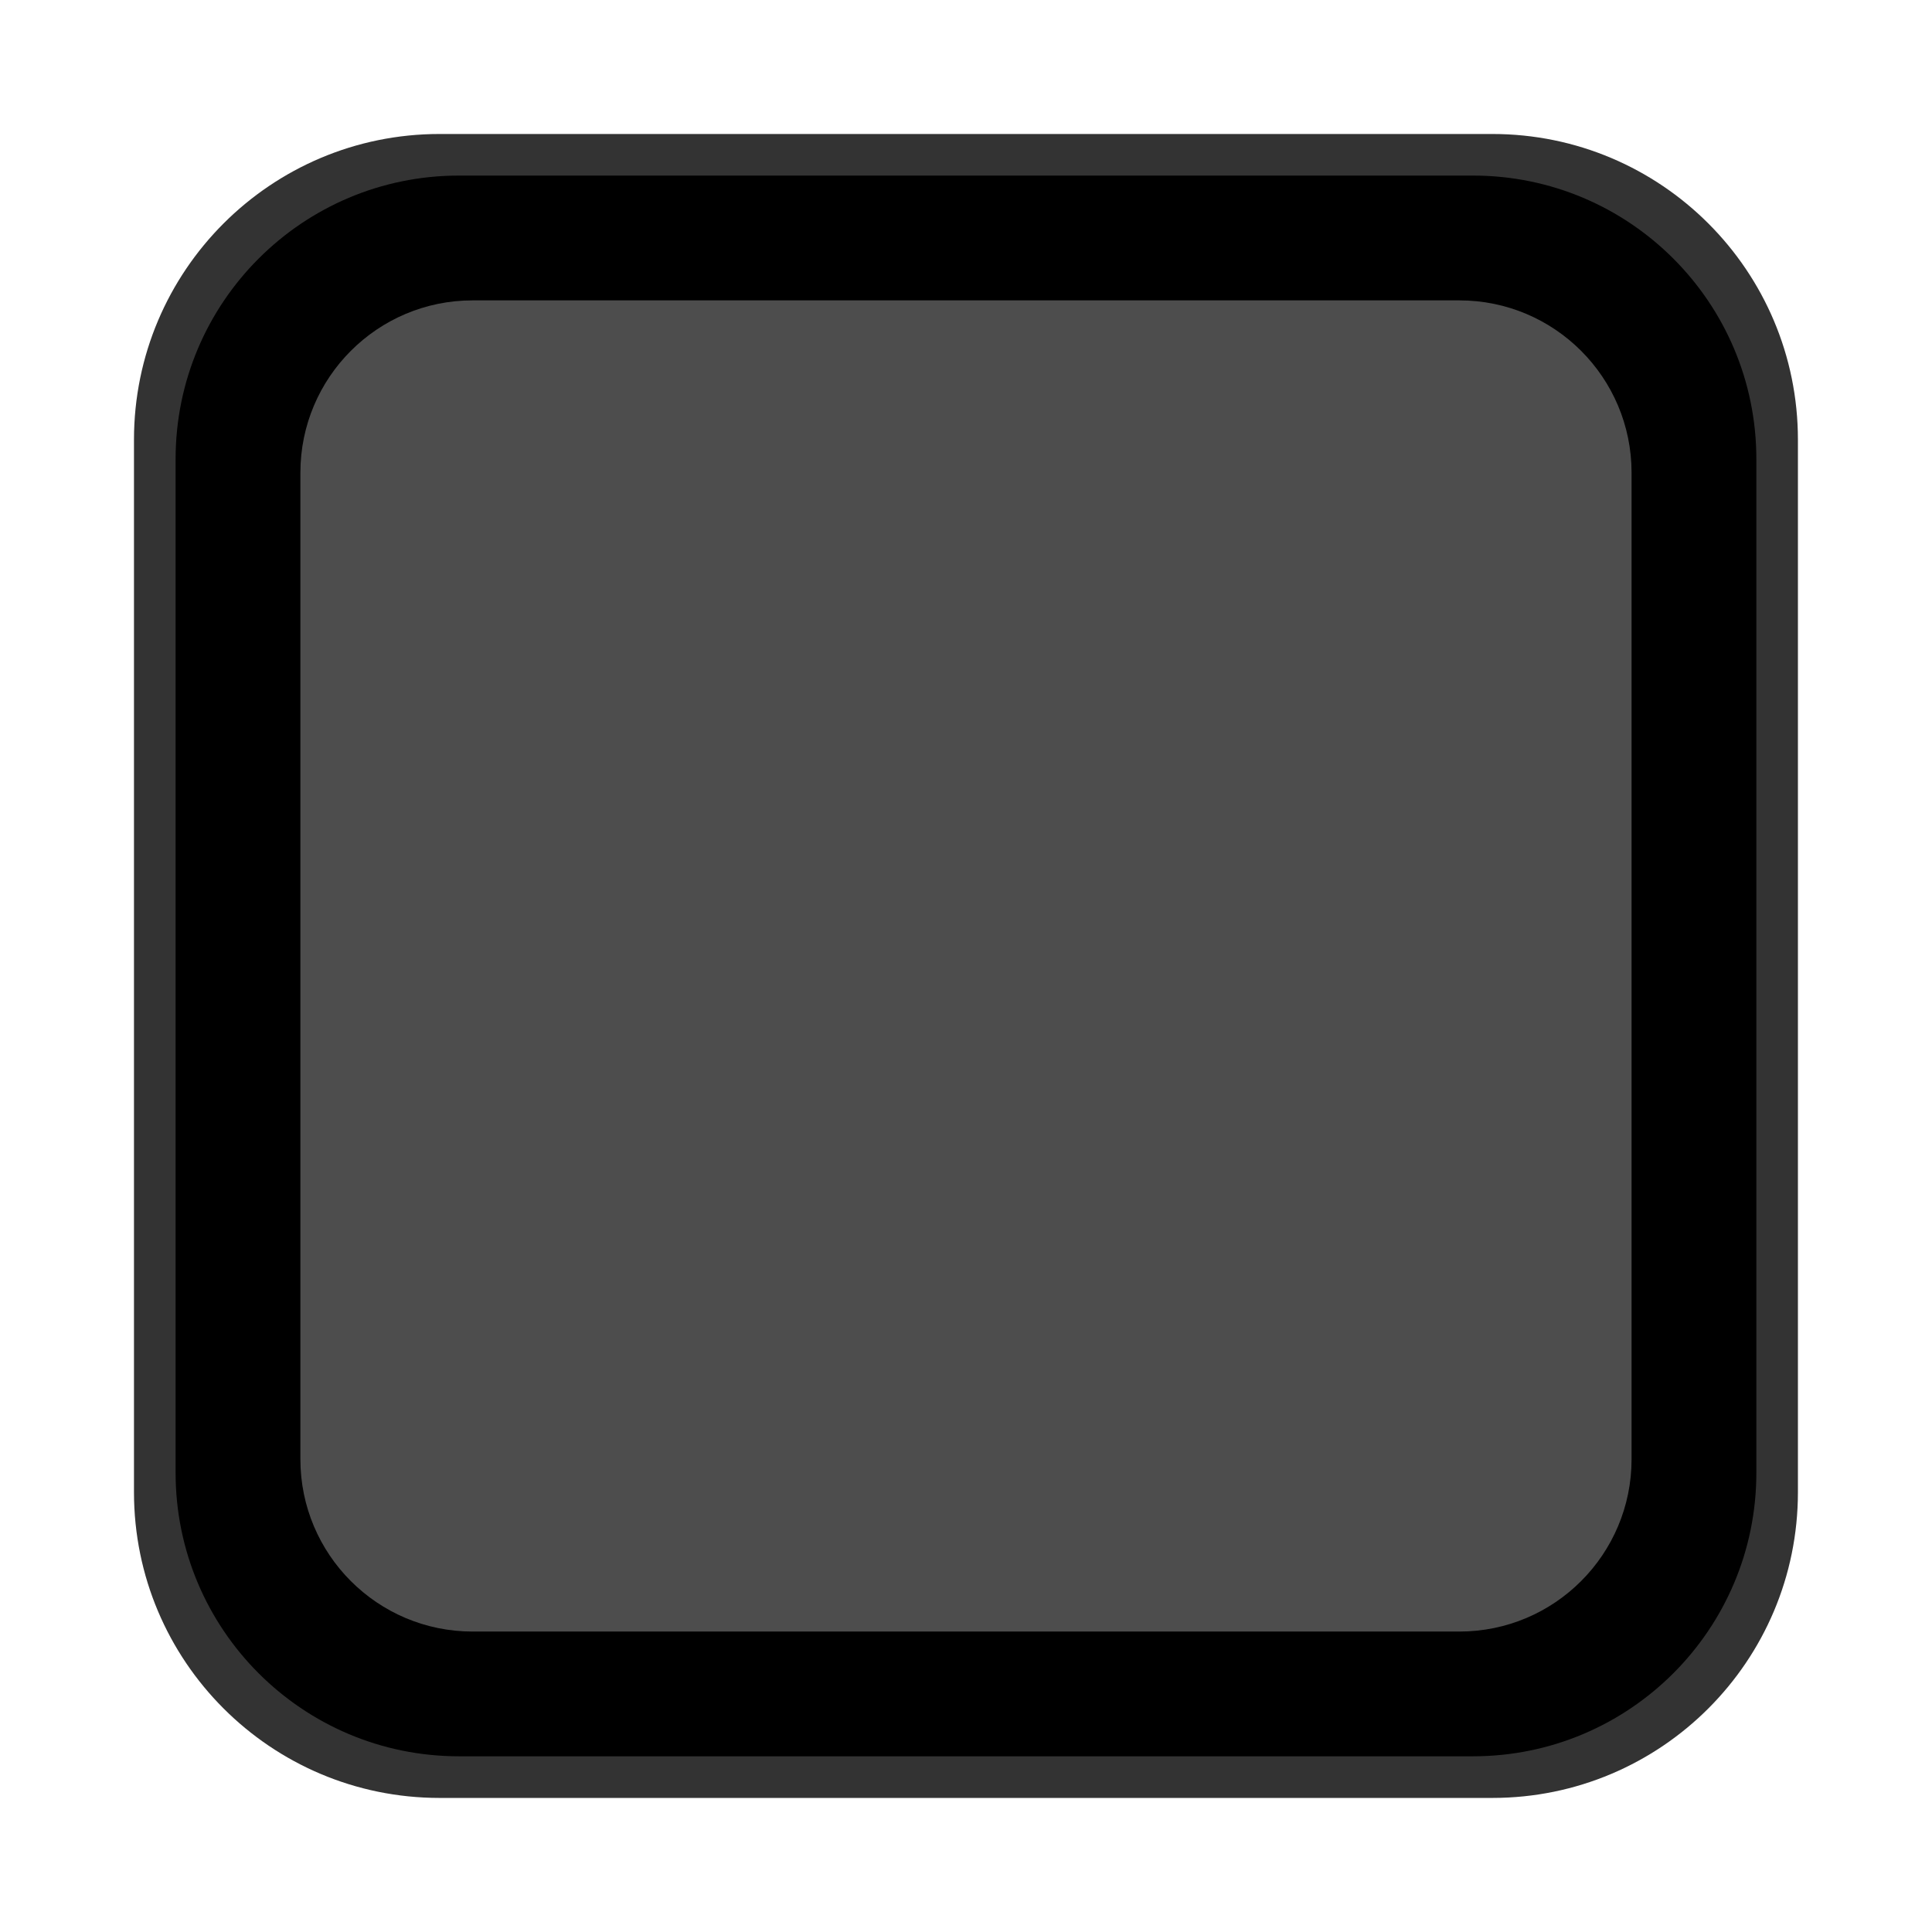
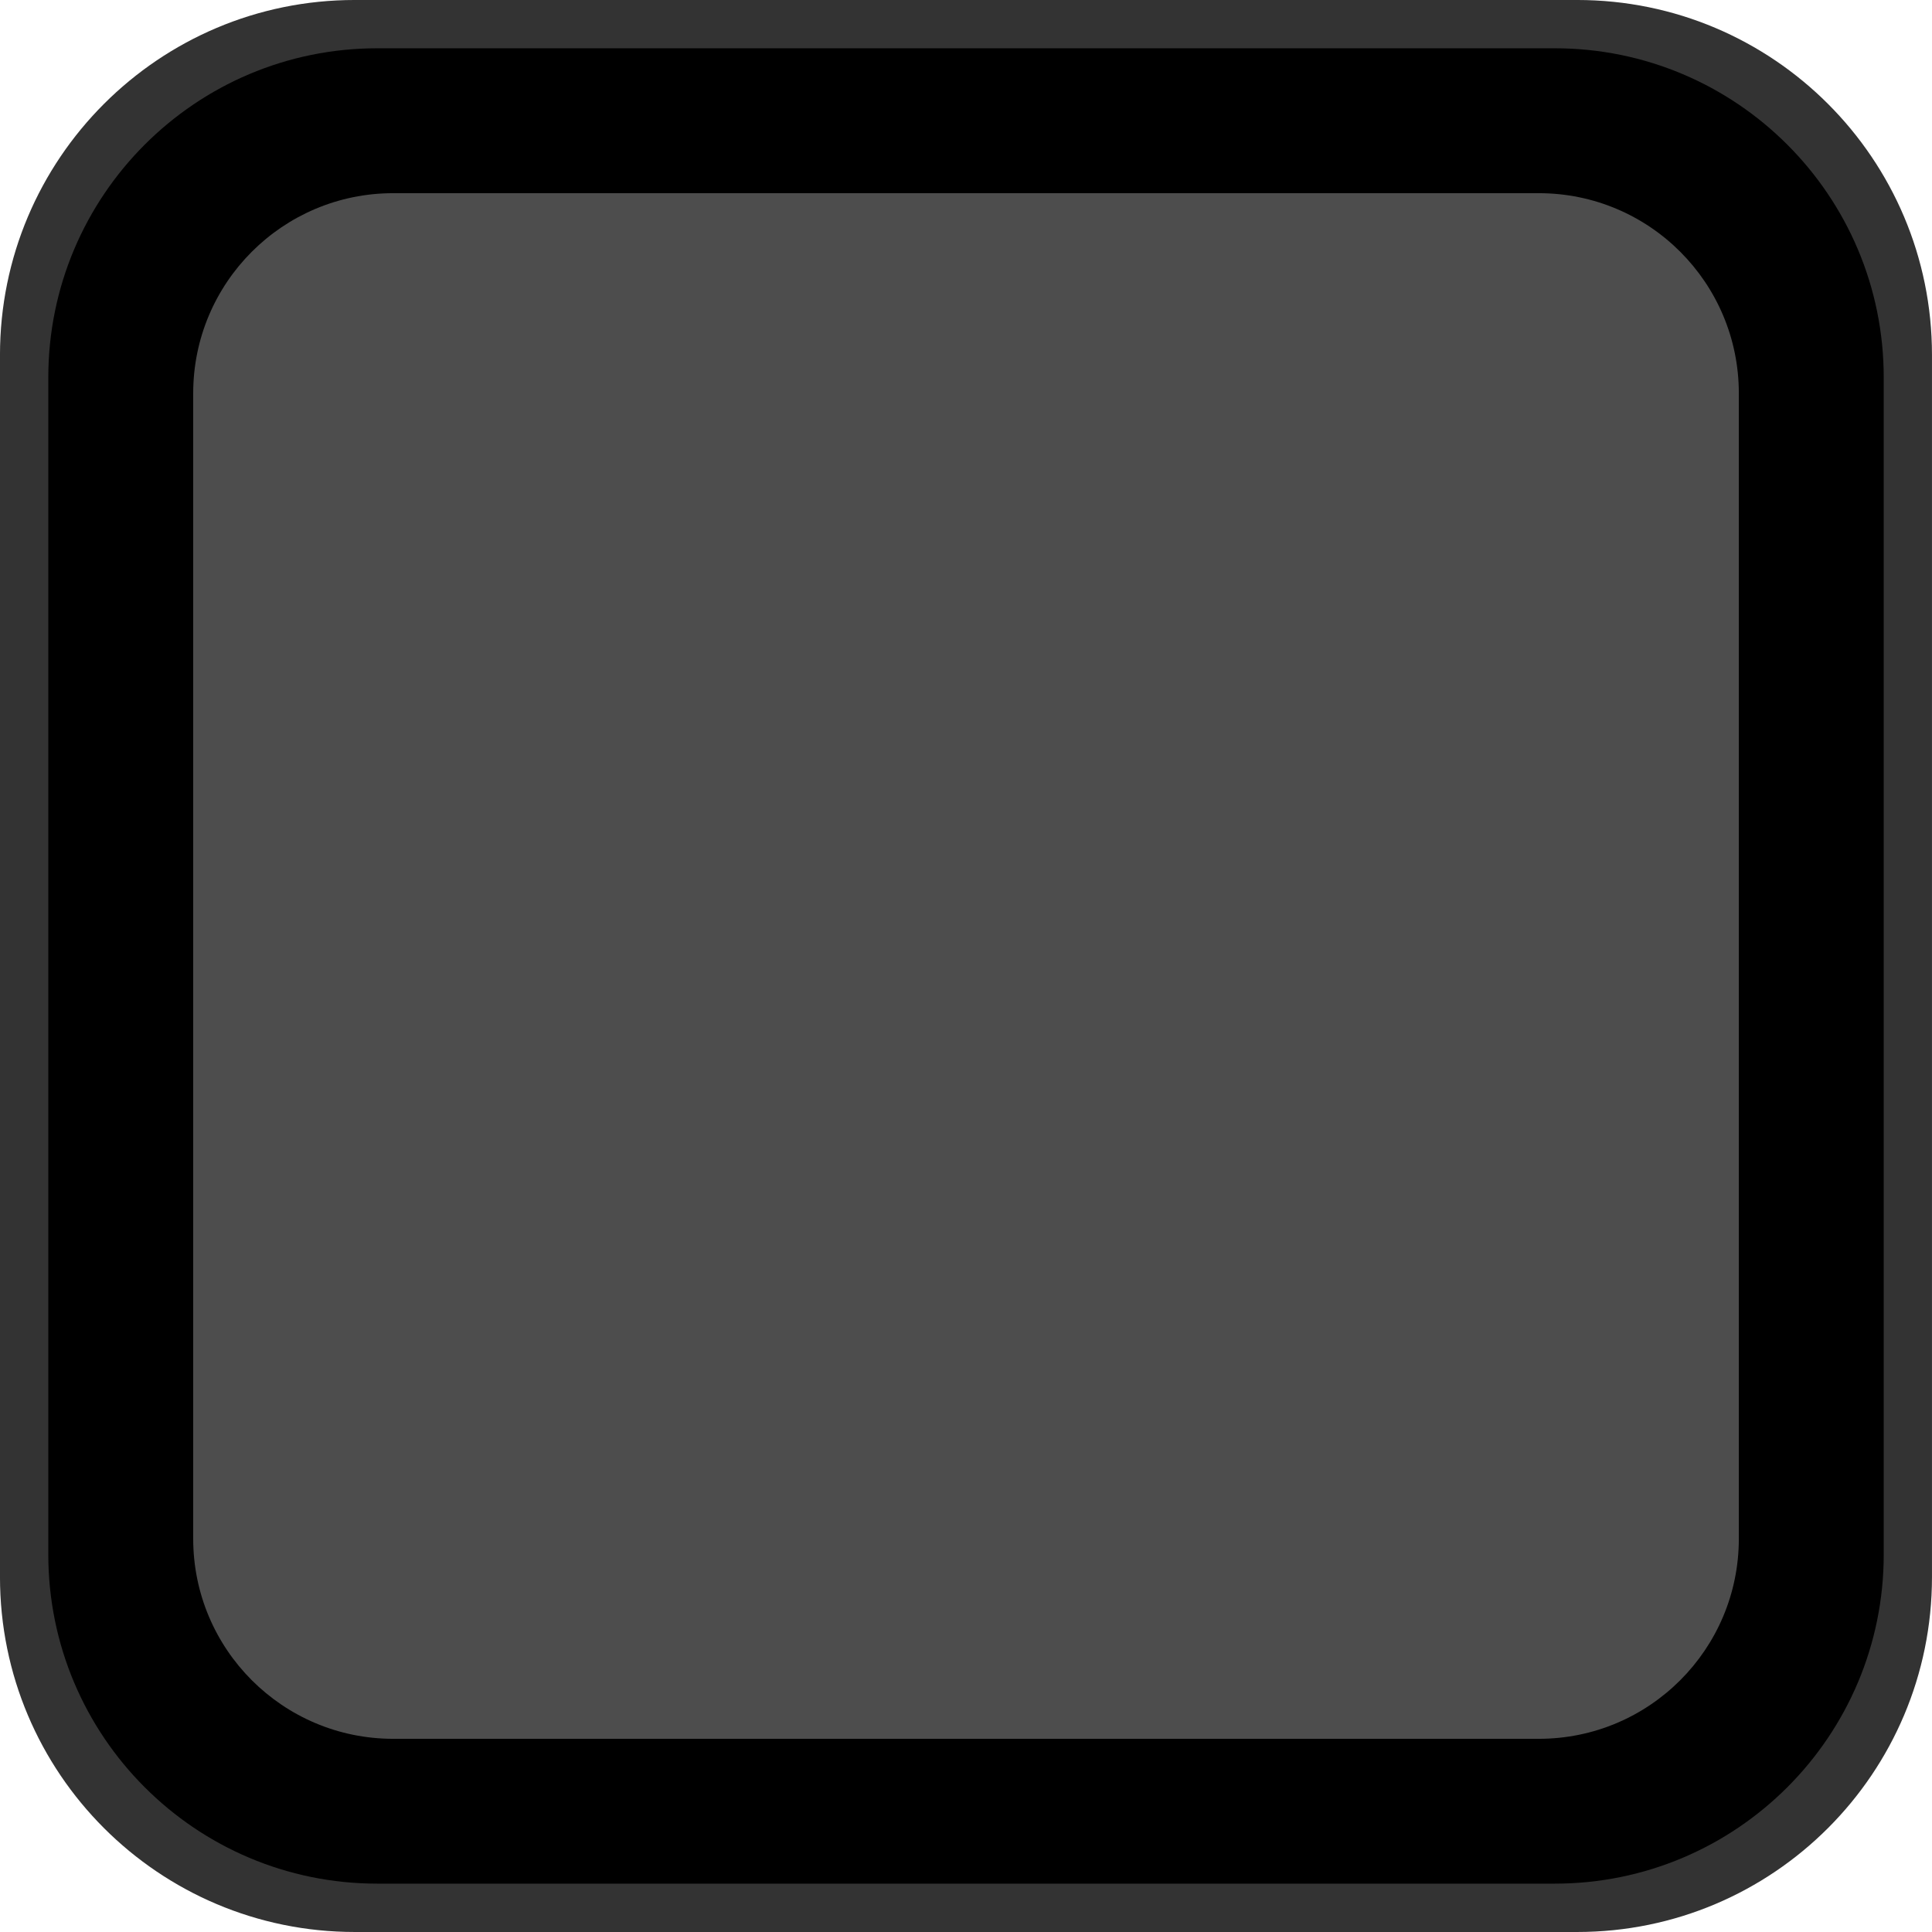
- <svg xmlns="http://www.w3.org/2000/svg" width="43.883" height="43.883" viewBox="0 0 11.611 11.611" version="1.1" id="svg20198">
+ <svg xmlns="http://www.w3.org/2000/svg" width="37.795" height="37.795" viewBox="0 0 10 10" version="1.1" id="svg20198">
  <defs id="defs20192" />
-   <g id="layer1" transform="translate(-80.57476,-112.9462)">
+   <g id="layer1" transform="translate(-81.38005,-113.7515)">
    <g transform="matrix(0.3351484,0,0,-0.3352954,-224.0132,506.0039)" id="g20169" style="stroke-width:1.052">
      <g transform="matrix(0.9950149,0,0,0.9950778,32.58576,3.859904)" id="g20169-3" style="stroke-width:1.113">
        <rect style="opacity:1;fill:#333333;fill-opacity:1;stroke:none;stroke-width:1.181;stroke-miterlimit:4;stroke-dasharray:none;stroke-opacity:1" id="rect15" width="29.987" height="29.972" x="883.034" y="-1171.779" transform="scale(1,-1)" ry="5.507" />
        <rect style="opacity:1;fill:#000000;fill-opacity:1;stroke:none;stroke-width:1.181;stroke-miterlimit:4;stroke-dasharray:none;stroke-opacity:1" id="rect15-6" width="28.488" height="28.473" x="883.784" y="-1171.03" transform="scale(1,-1)" ry="5.107" />
        <rect style="opacity:1;fill:#4d4d4d;fill-opacity:1;stroke:none;stroke-width:0.995;stroke-linejoin:round;stroke-miterlimit:4;stroke-dasharray:none;stroke-opacity:1" id="rect15-6-9" width="23.99" height="23.978" x="886.033" y="-1168.782" transform="scale(1,-1)" ry="3.104" />
      </g>
    </g>
  </g>
</svg>
